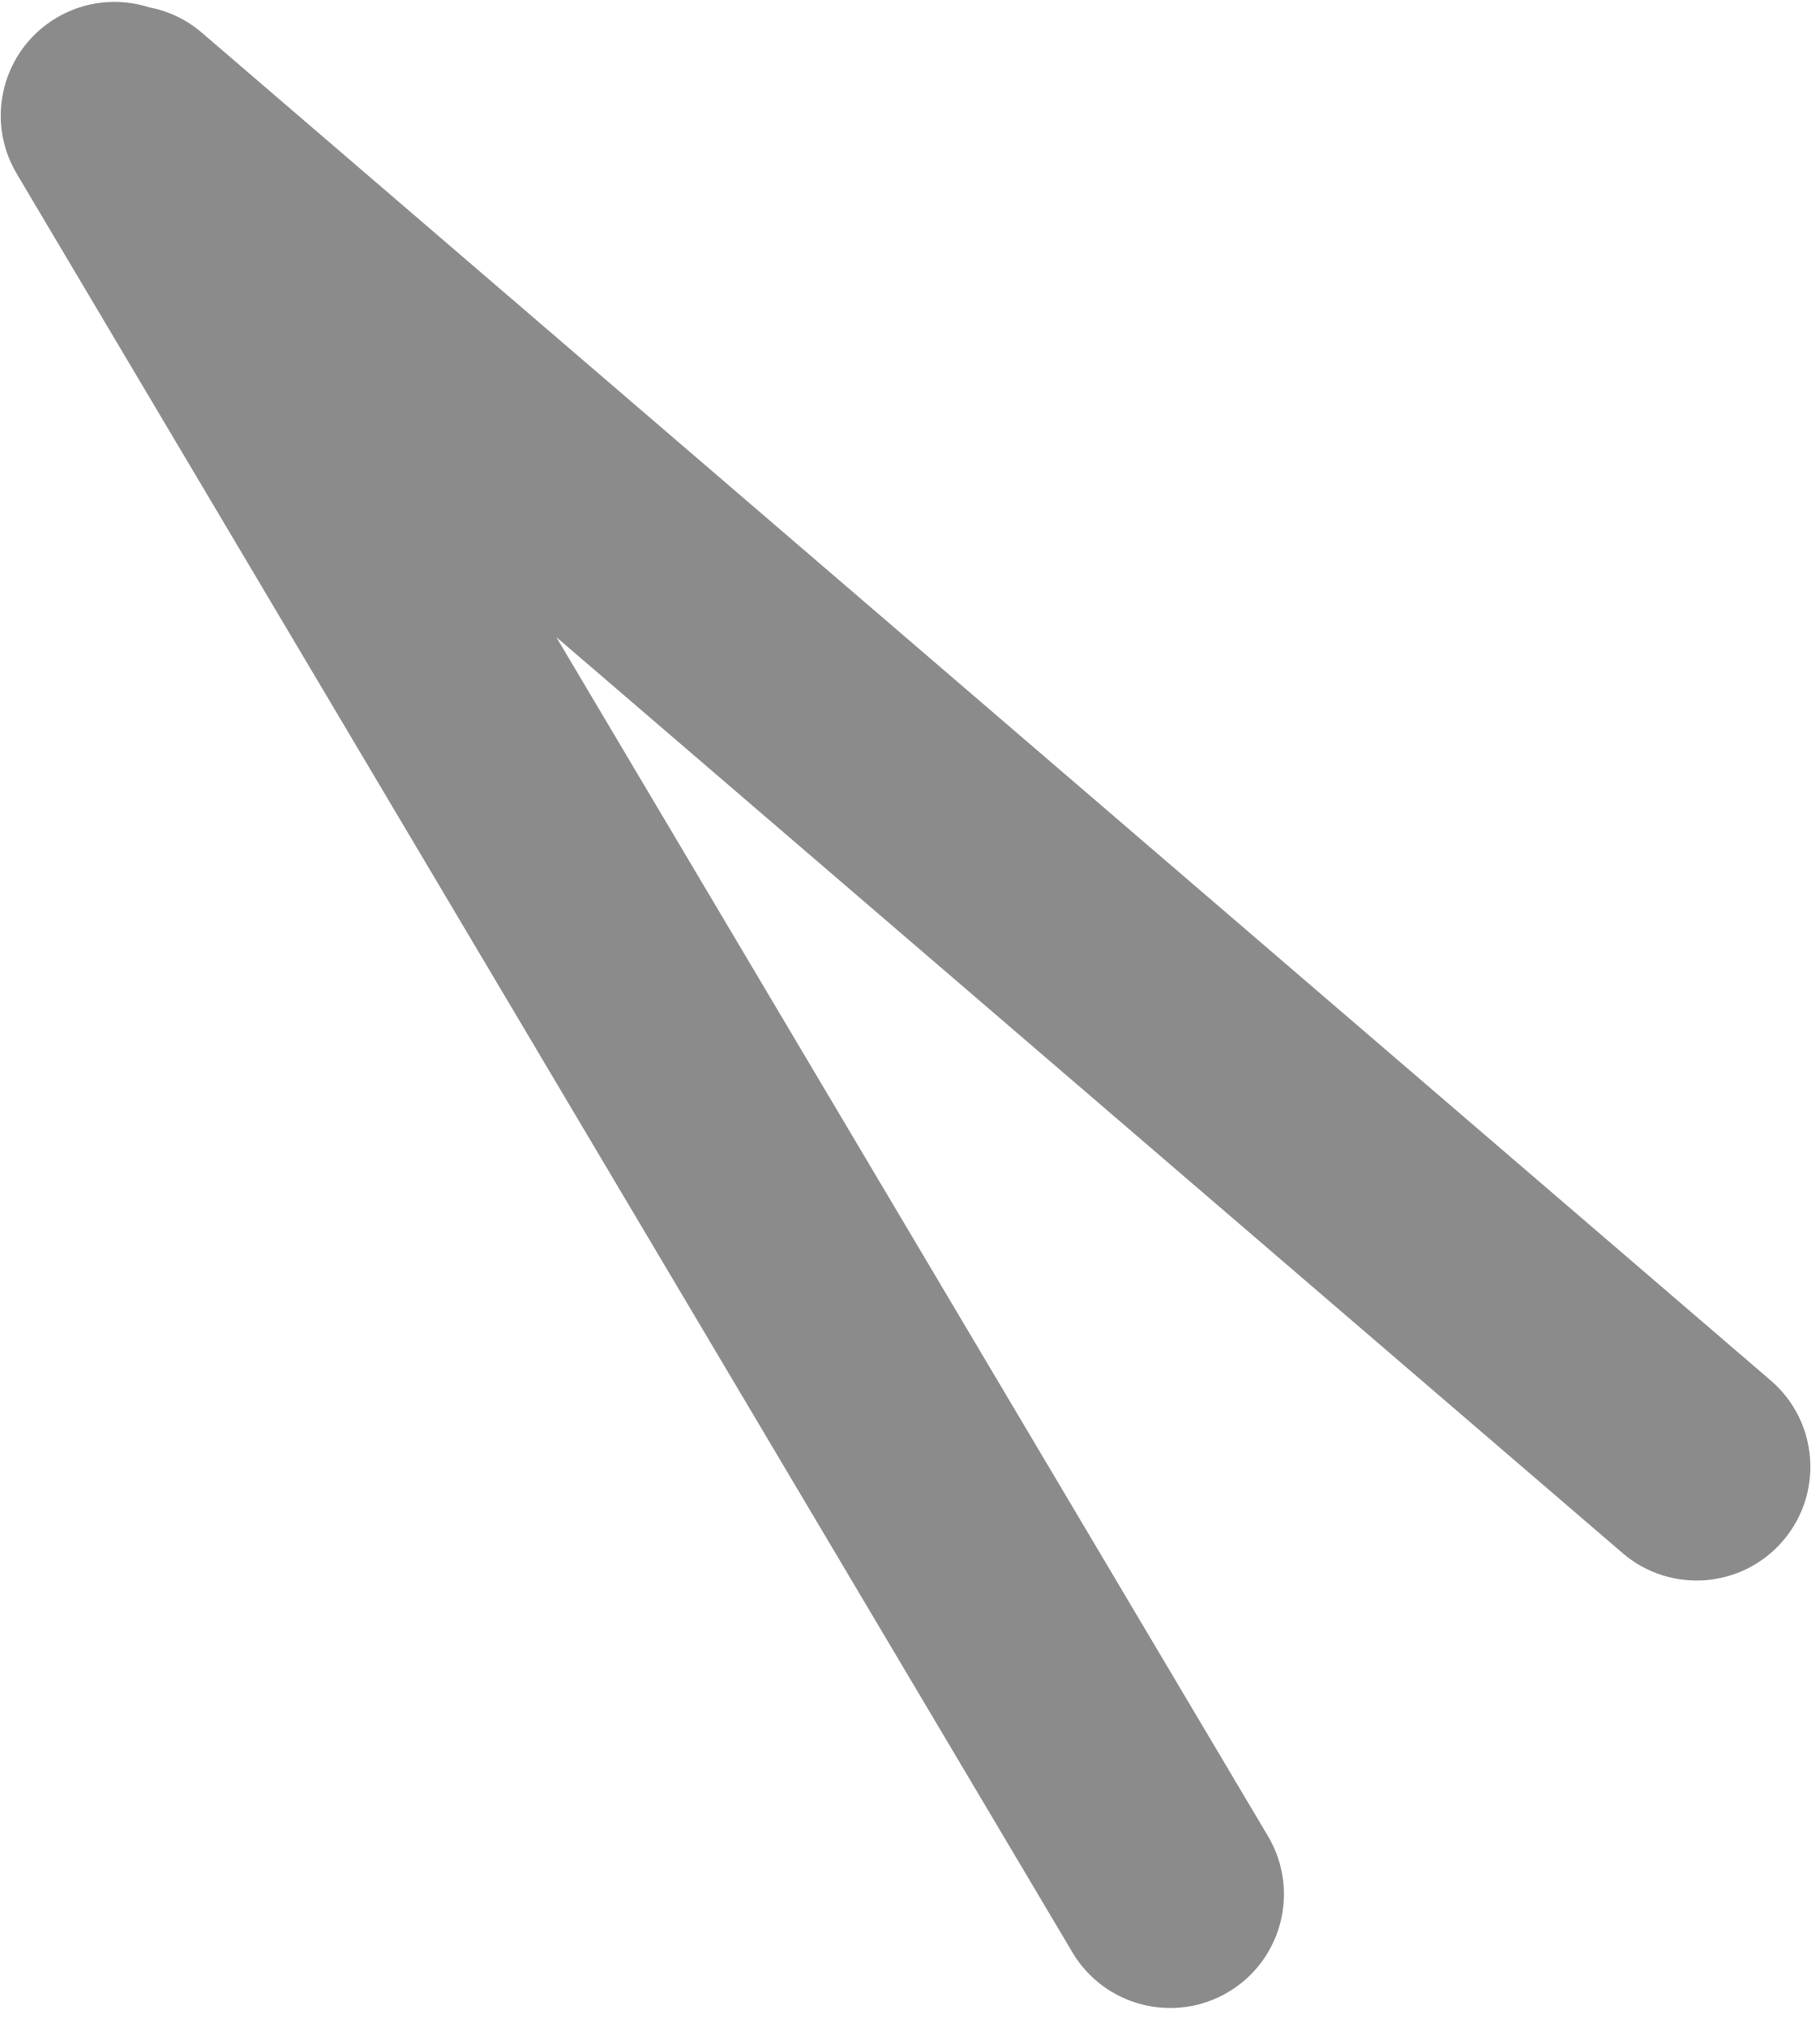
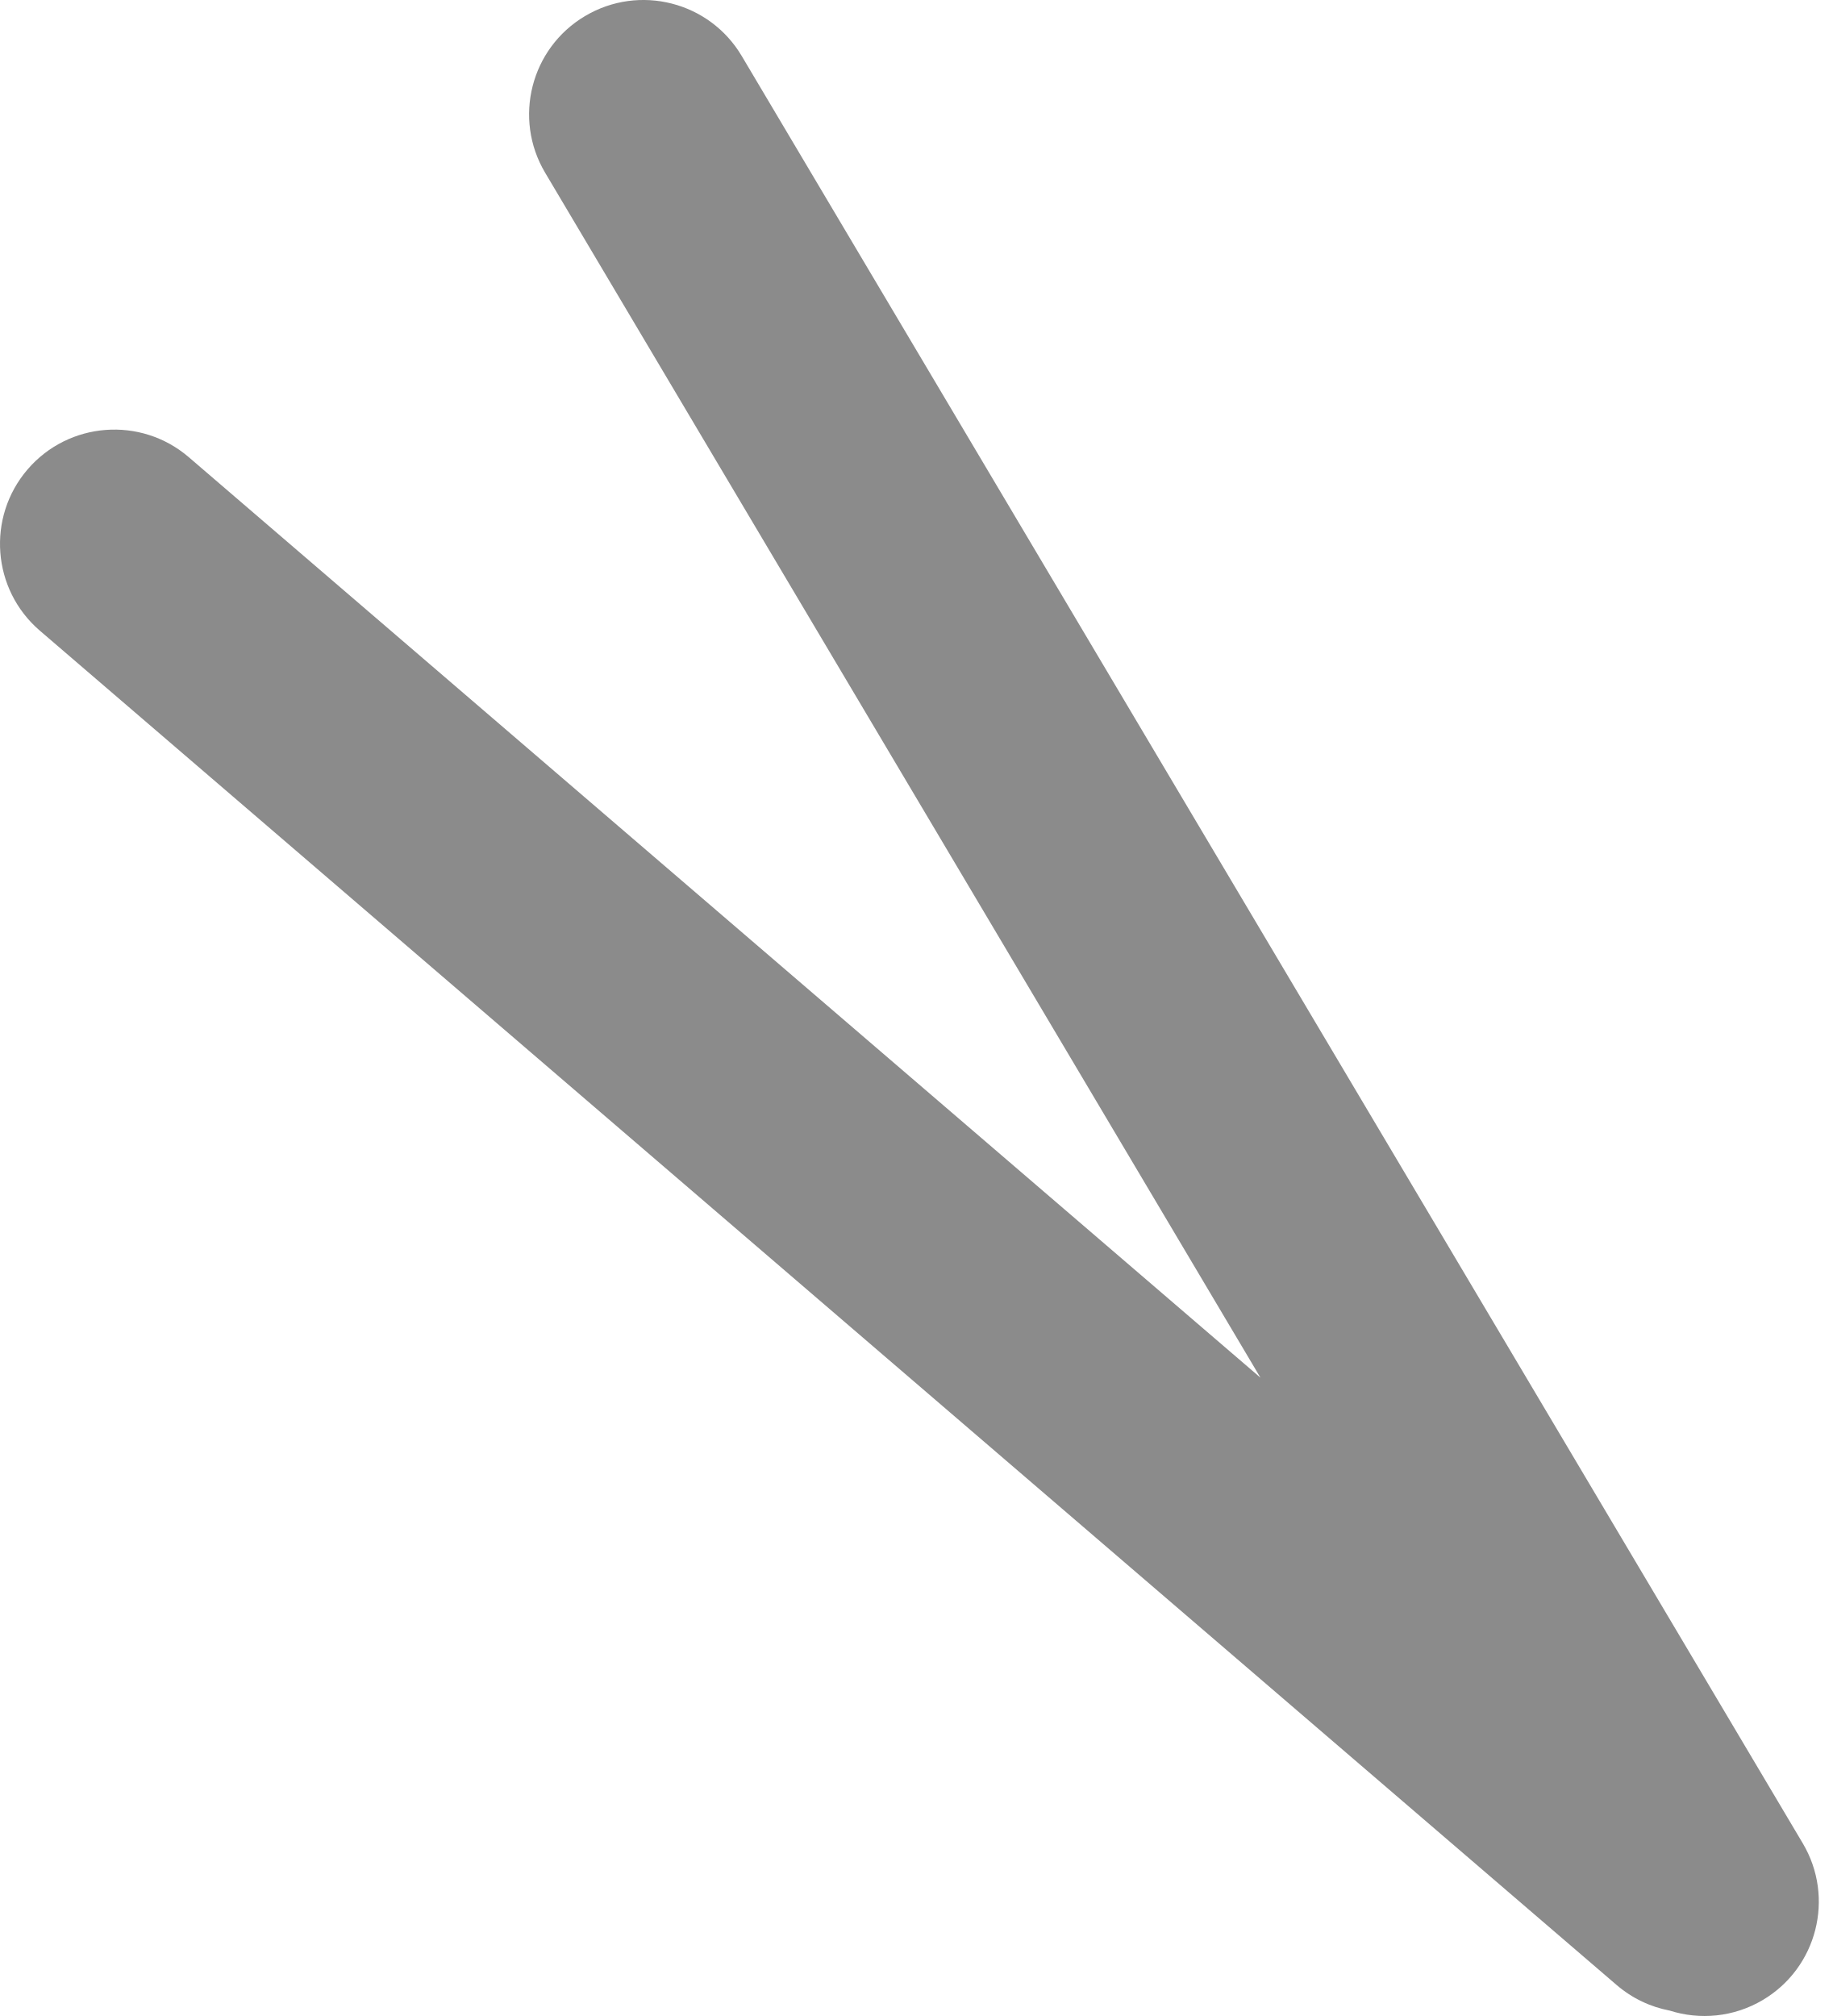
- <svg xmlns="http://www.w3.org/2000/svg" width="88" height="98" viewBox="0 0 88 98" fill="none">
-   <path fill-rule="evenodd" clip-rule="evenodd" d="M2.729 0.862C0.117 2.413 -0.743 5.787 0.808 8.399L51.854 94.389C53.404 97.001 56.779 97.862 59.391 96.311C62.003 94.761 62.863 91.386 61.313 88.774L26.899 30.802L78.455 75.086C80.759 77.066 84.232 76.802 86.211 74.498C88.19 72.194 87.927 68.721 85.622 66.742L9.764 1.584C9.007 0.933 8.124 0.525 7.209 0.352C5.764 -0.108 4.136 0.027 2.729 0.862Z" fill="#8B8B8B" />
+ <svg xmlns="http://www.w3.org/2000/svg" width="40" height="44" viewBox="0 0 40 44" fill="none">
+   <path fill-rule="evenodd" clip-rule="evenodd" d="M38.474 43.65C39.658 42.947 40.049 41.416 39.345 40.231L16.188 1.222C15.485 0.037 13.954 -0.354 12.769 0.35C11.584 1.053 11.194 2.584 11.897 3.769L27.509 30.068L4.121 9.979C3.076 9.081 1.5 9.2 0.602 10.245C-0.295 11.291 -0.176 12.866 0.869 13.764L35.282 43.323C35.626 43.618 36.026 43.803 36.441 43.882C37.097 44.09 37.835 44.029 38.474 43.65Z" fill="#8B8B8B" />
</svg>
